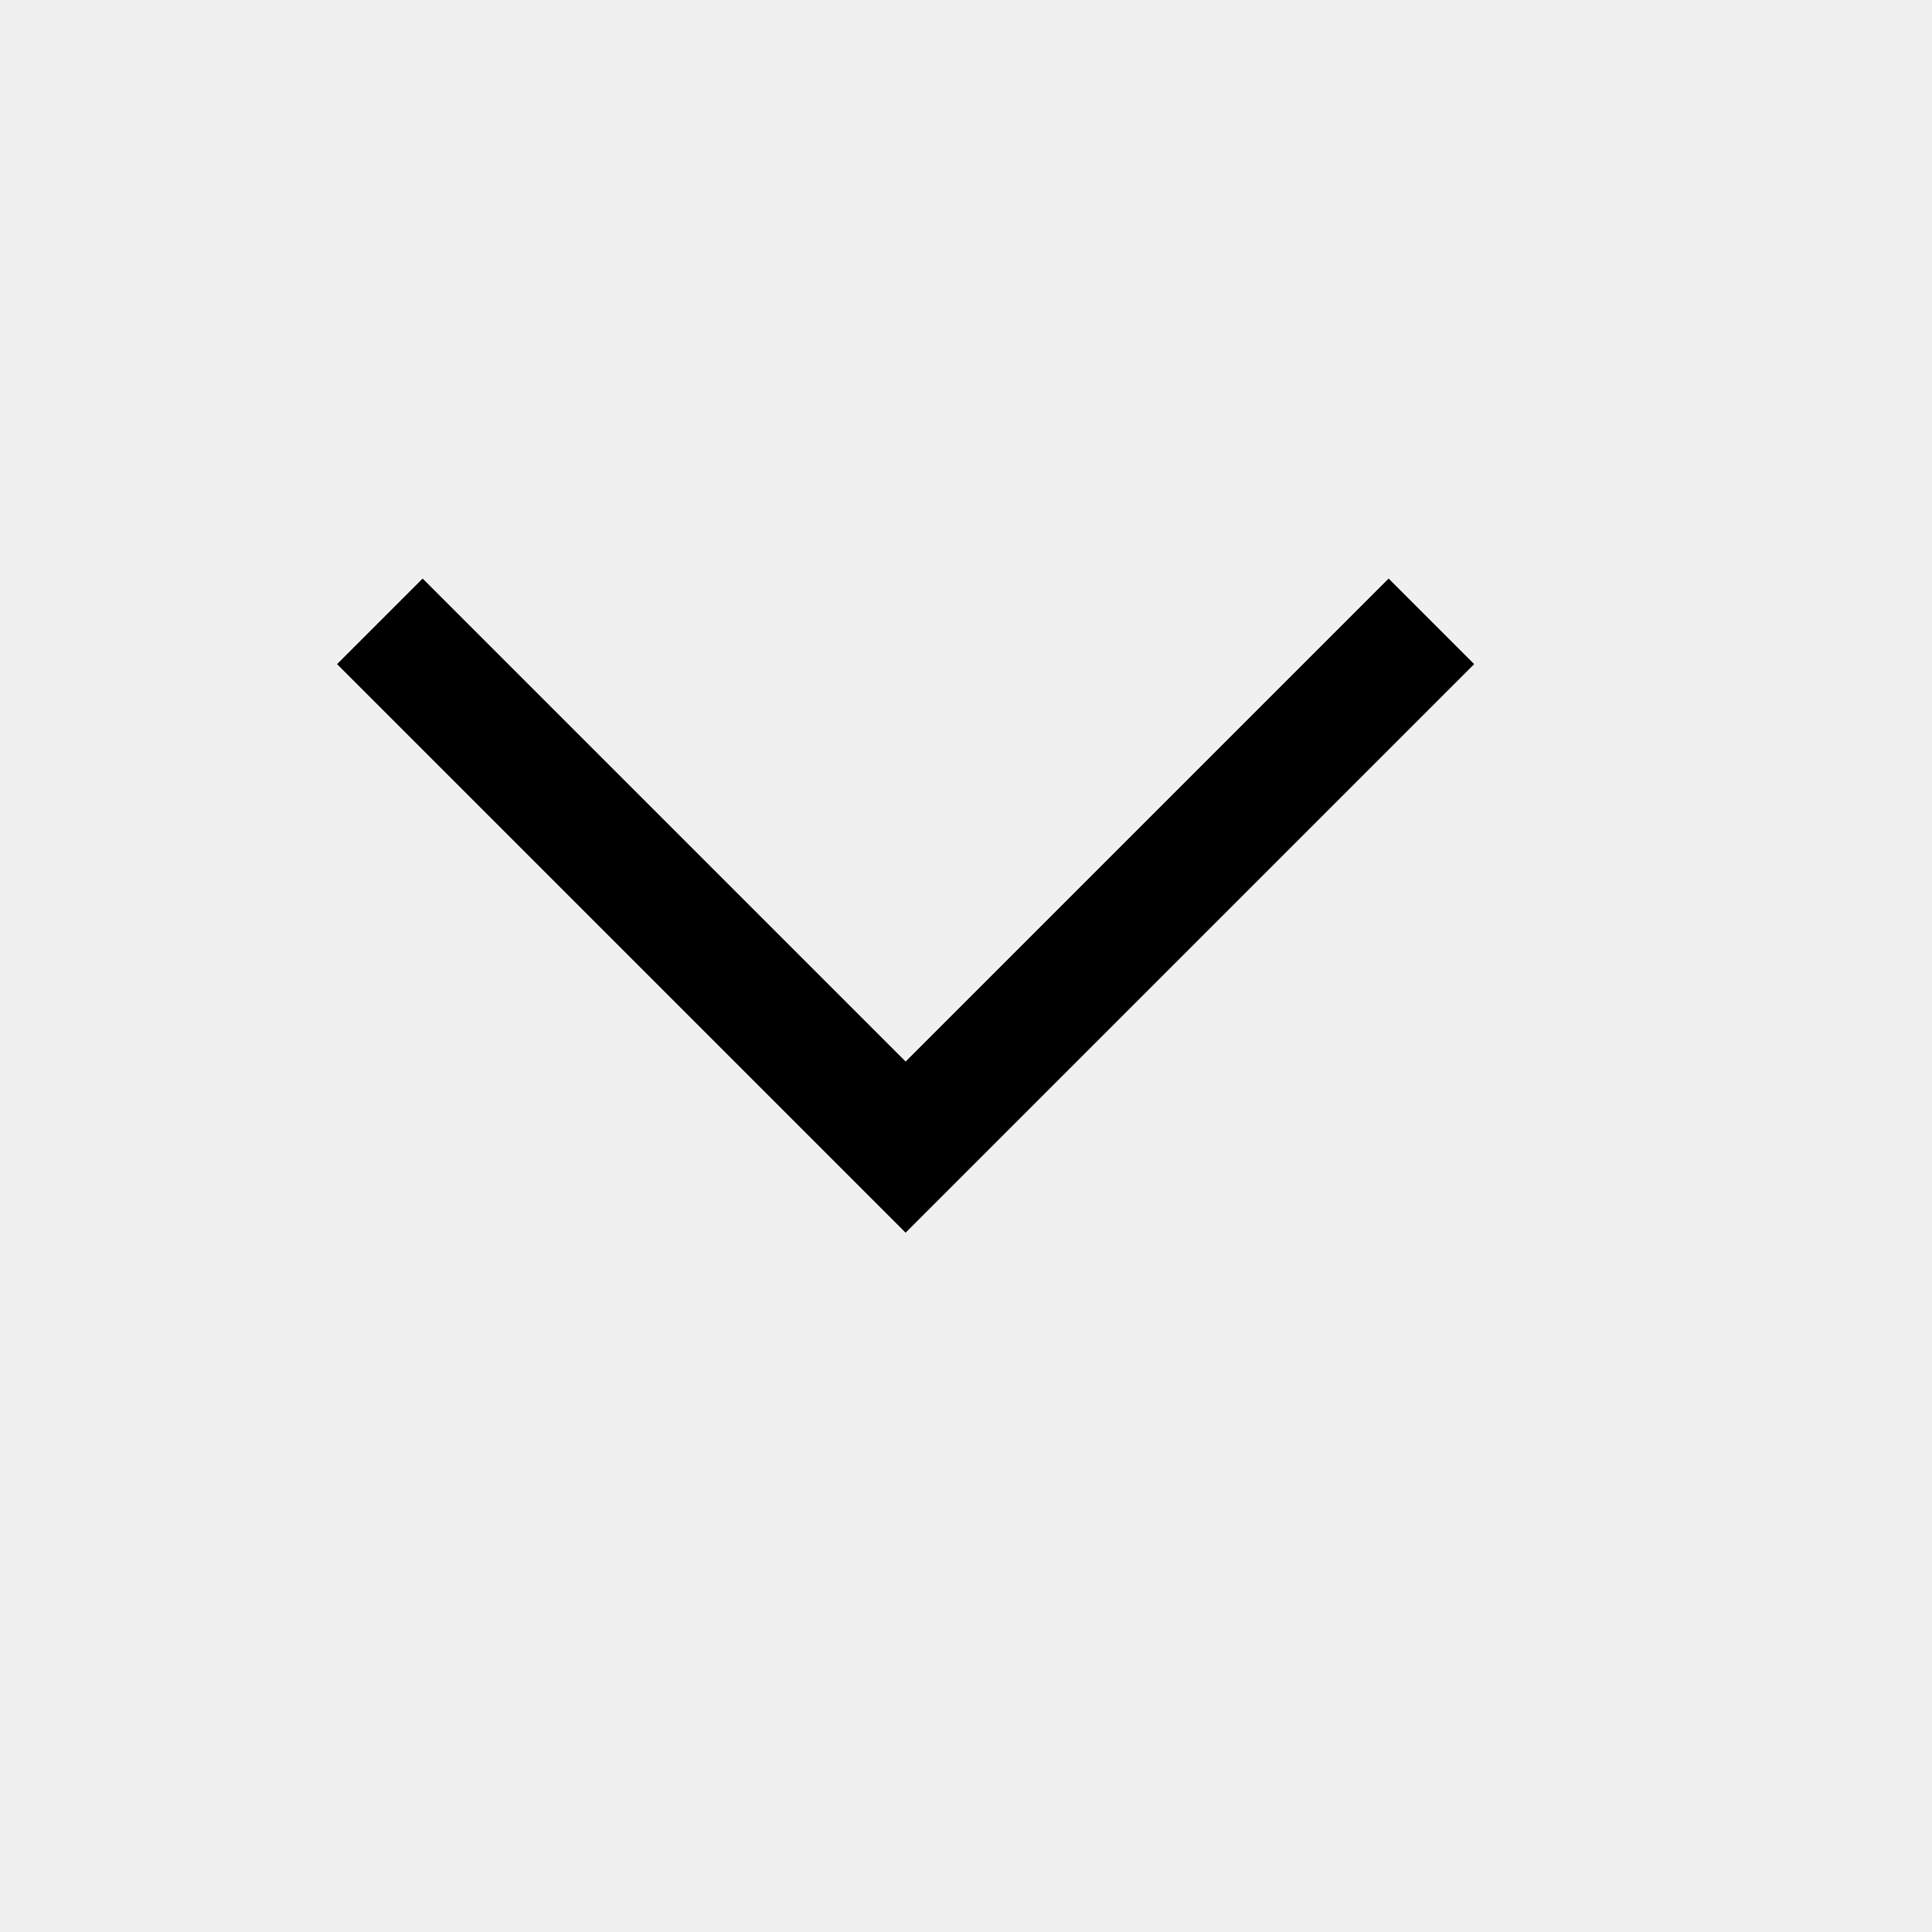
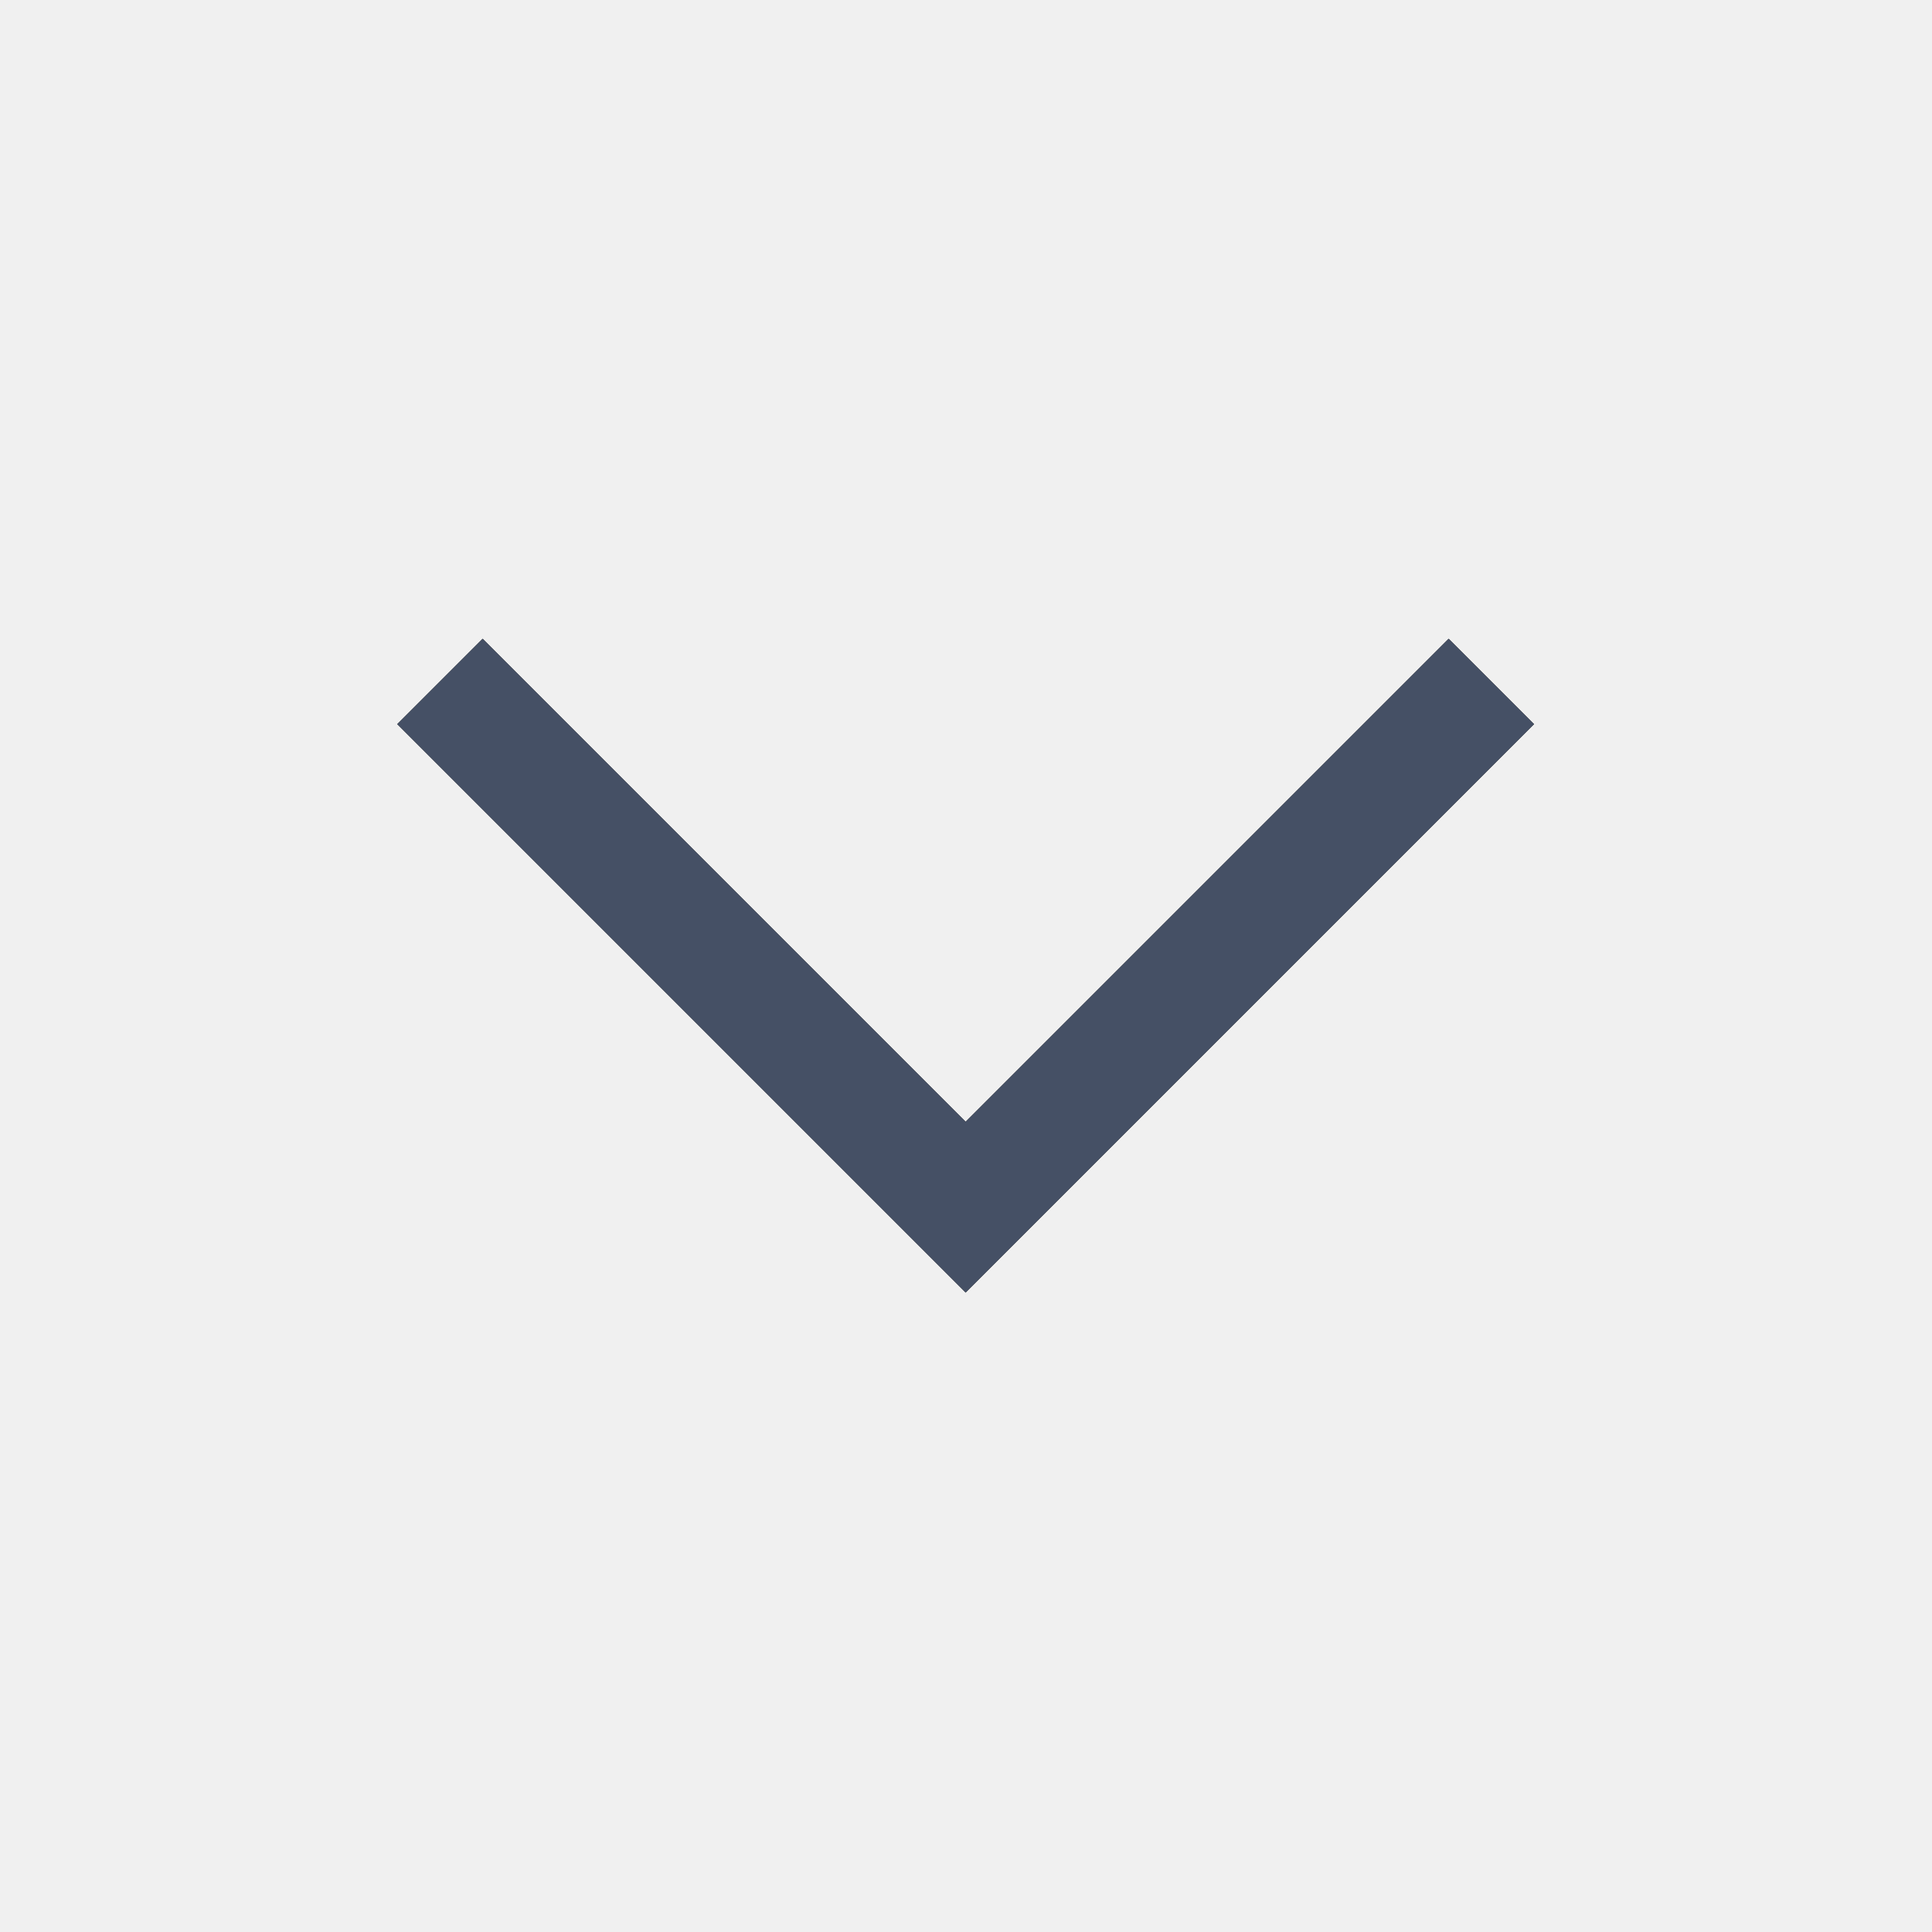
<svg xmlns="http://www.w3.org/2000/svg" xmlns:xlink="http://www.w3.org/1999/xlink" width="16px" height="16px" viewBox="0 0 16 16" version="1.1">
  <defs>
-     <path d="M6.793,9.5 L2.793,5.5 L3.5,4.793 L7.5,8.793 L11.5,4.793 L12.207,5.5 L7.5,10.207 L6.793,9.5 Z" id="path-1" />
+     <path d="M11.997,5.29 L12.704,5.997 L8.704,9.997 L7.997,10.704 L7.29,9.997 L7.29,9.997 L3.29,5.997 L3.997,5.29 L7.997,9.29 L11.997,5.29 Z" id="path-1" />
  </defs>
  <g id="Symbols" stroke="none" stroke-width="1" fill="none" fill-rule="evenodd">
    <g id="Icons-/-General-/-16-/-Arrow-Down-Minor">
      <mask id="mask-2" fill="white">
        <use xlink:href="#path-1" />
      </mask>
      <use id="Combined-Shape" fill="#000000" fill-rule="nonzero" xlink:href="#path-1" />
-       <g id="Colors-/-Black" mask="url(#mask-2)" fill="#000000">
+       <g id="Colors-/-305-Dark-Grey" mask="url(#mask-2)" fill="#455065">
        <rect id="Rectangle" x="0" y="0" width="16" height="16" />
      </g>
    </g>
  </g>
</svg>
